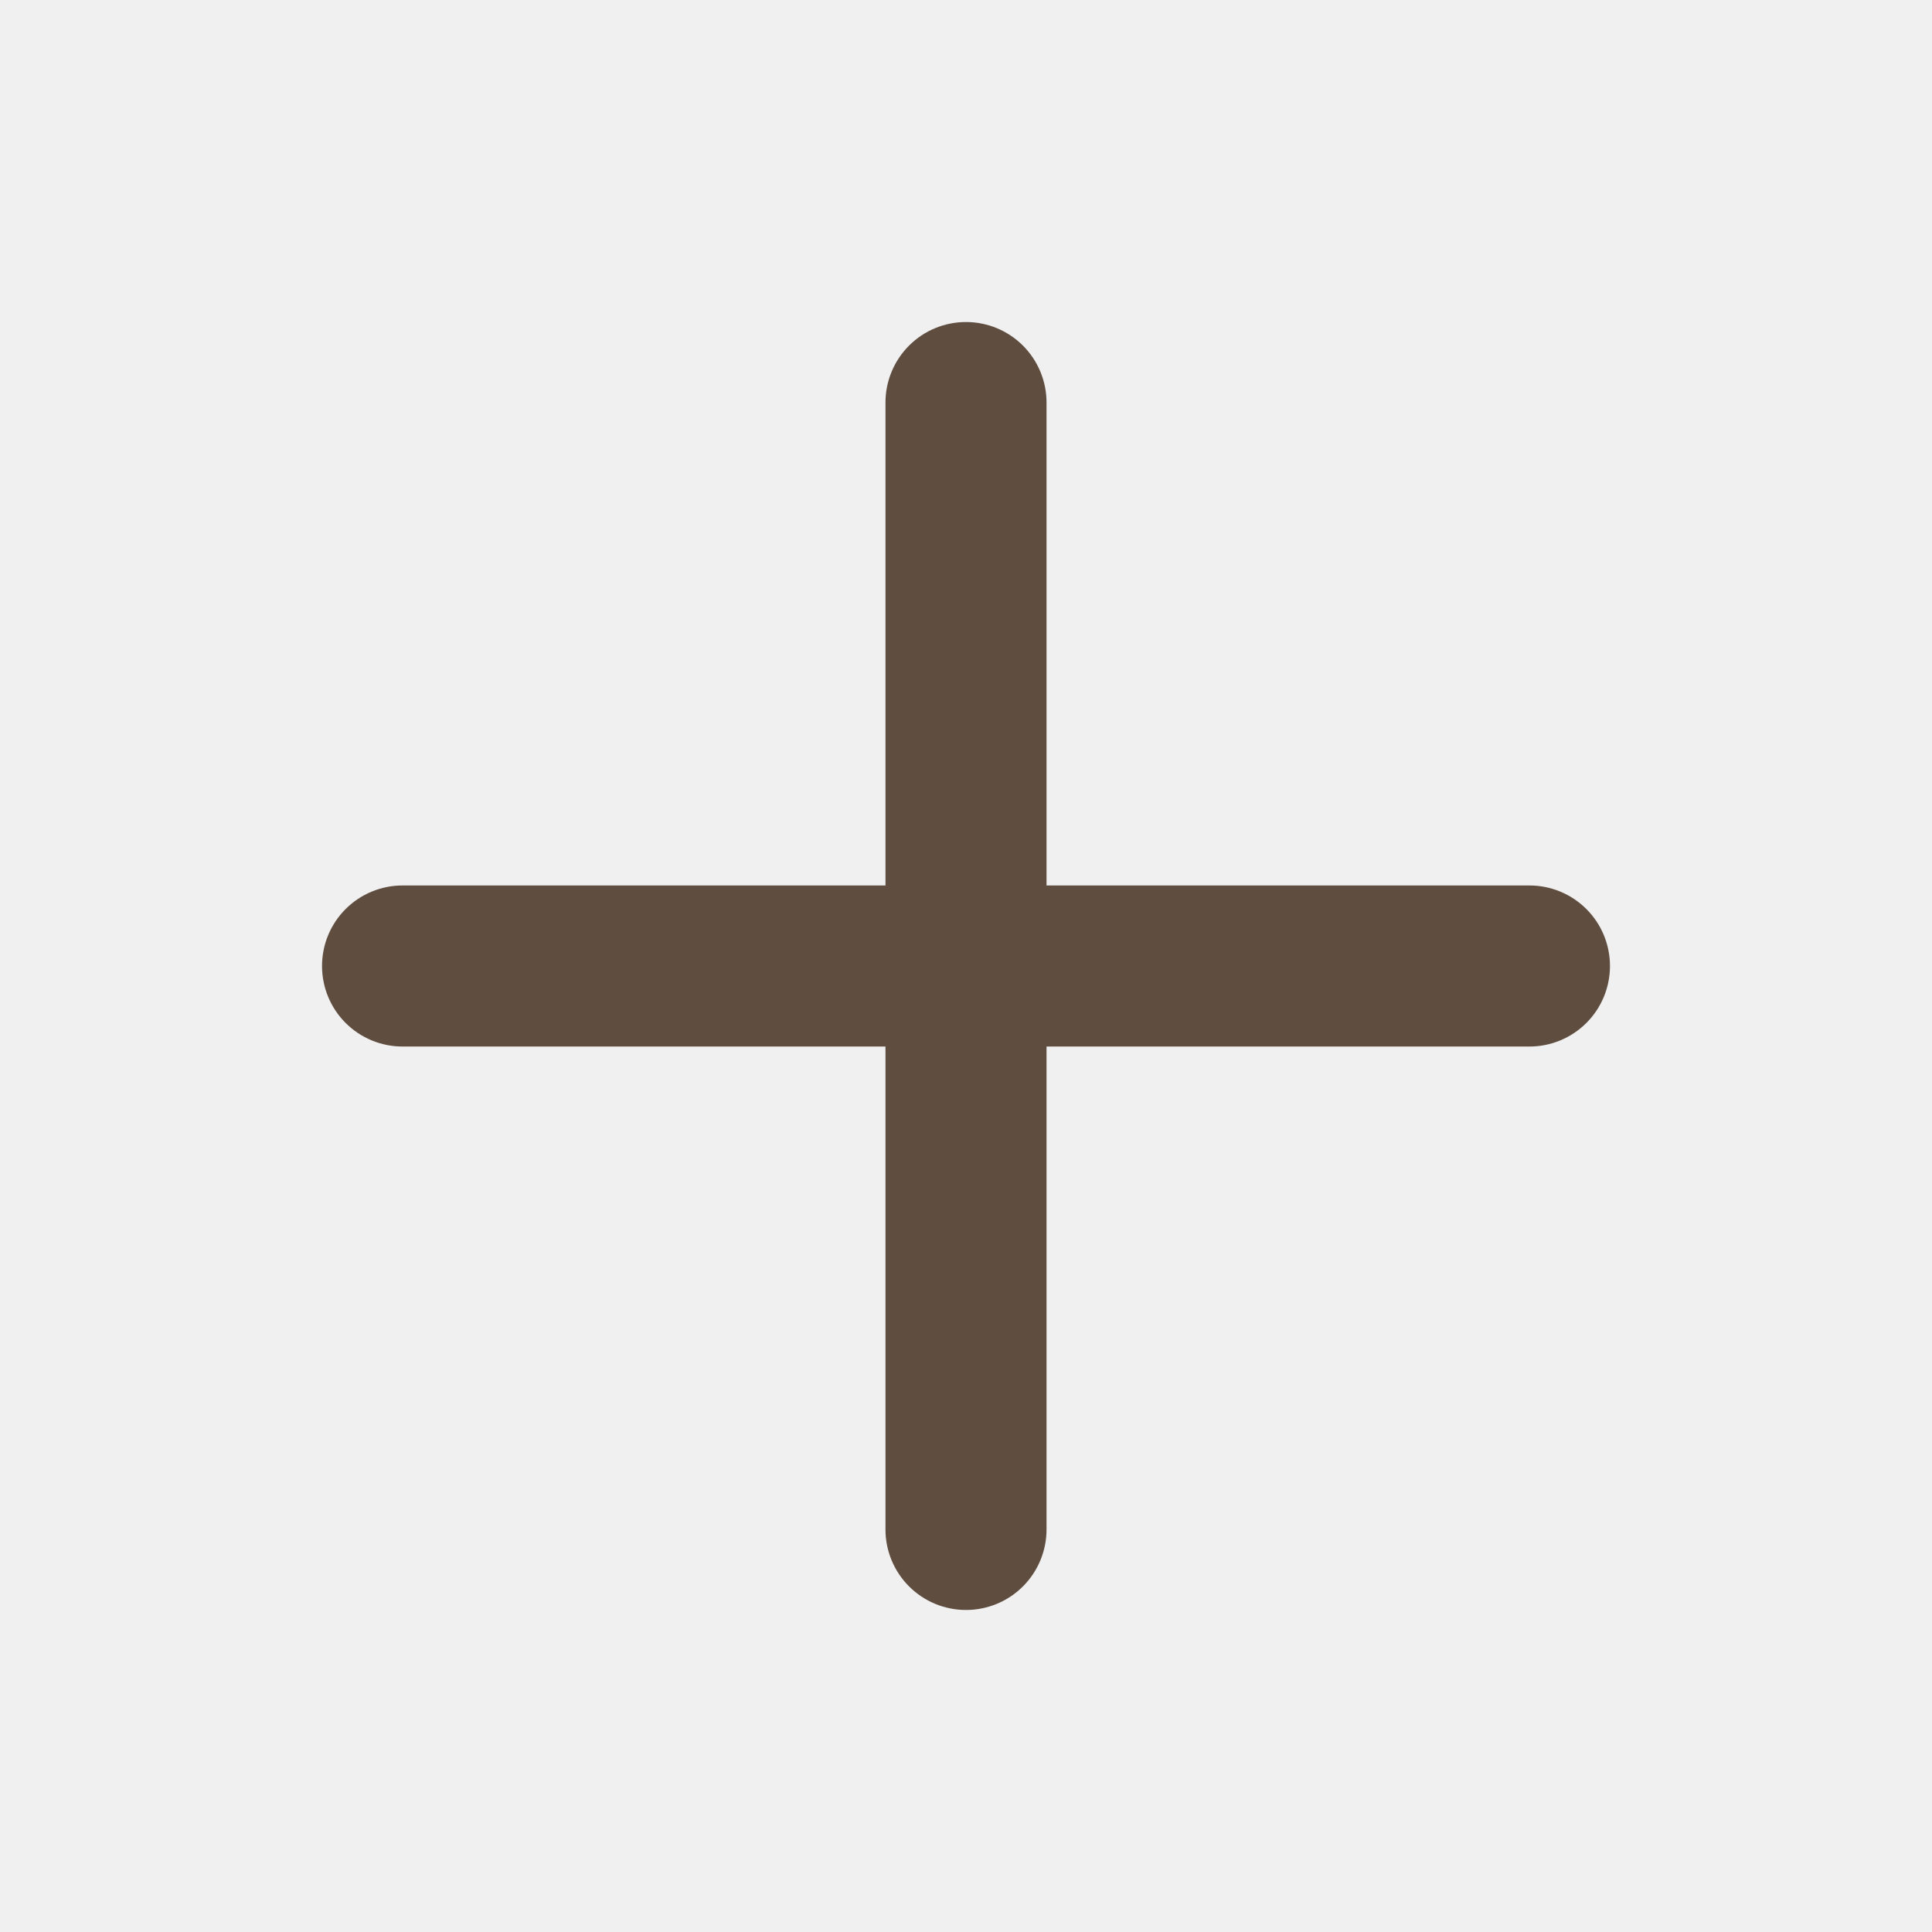
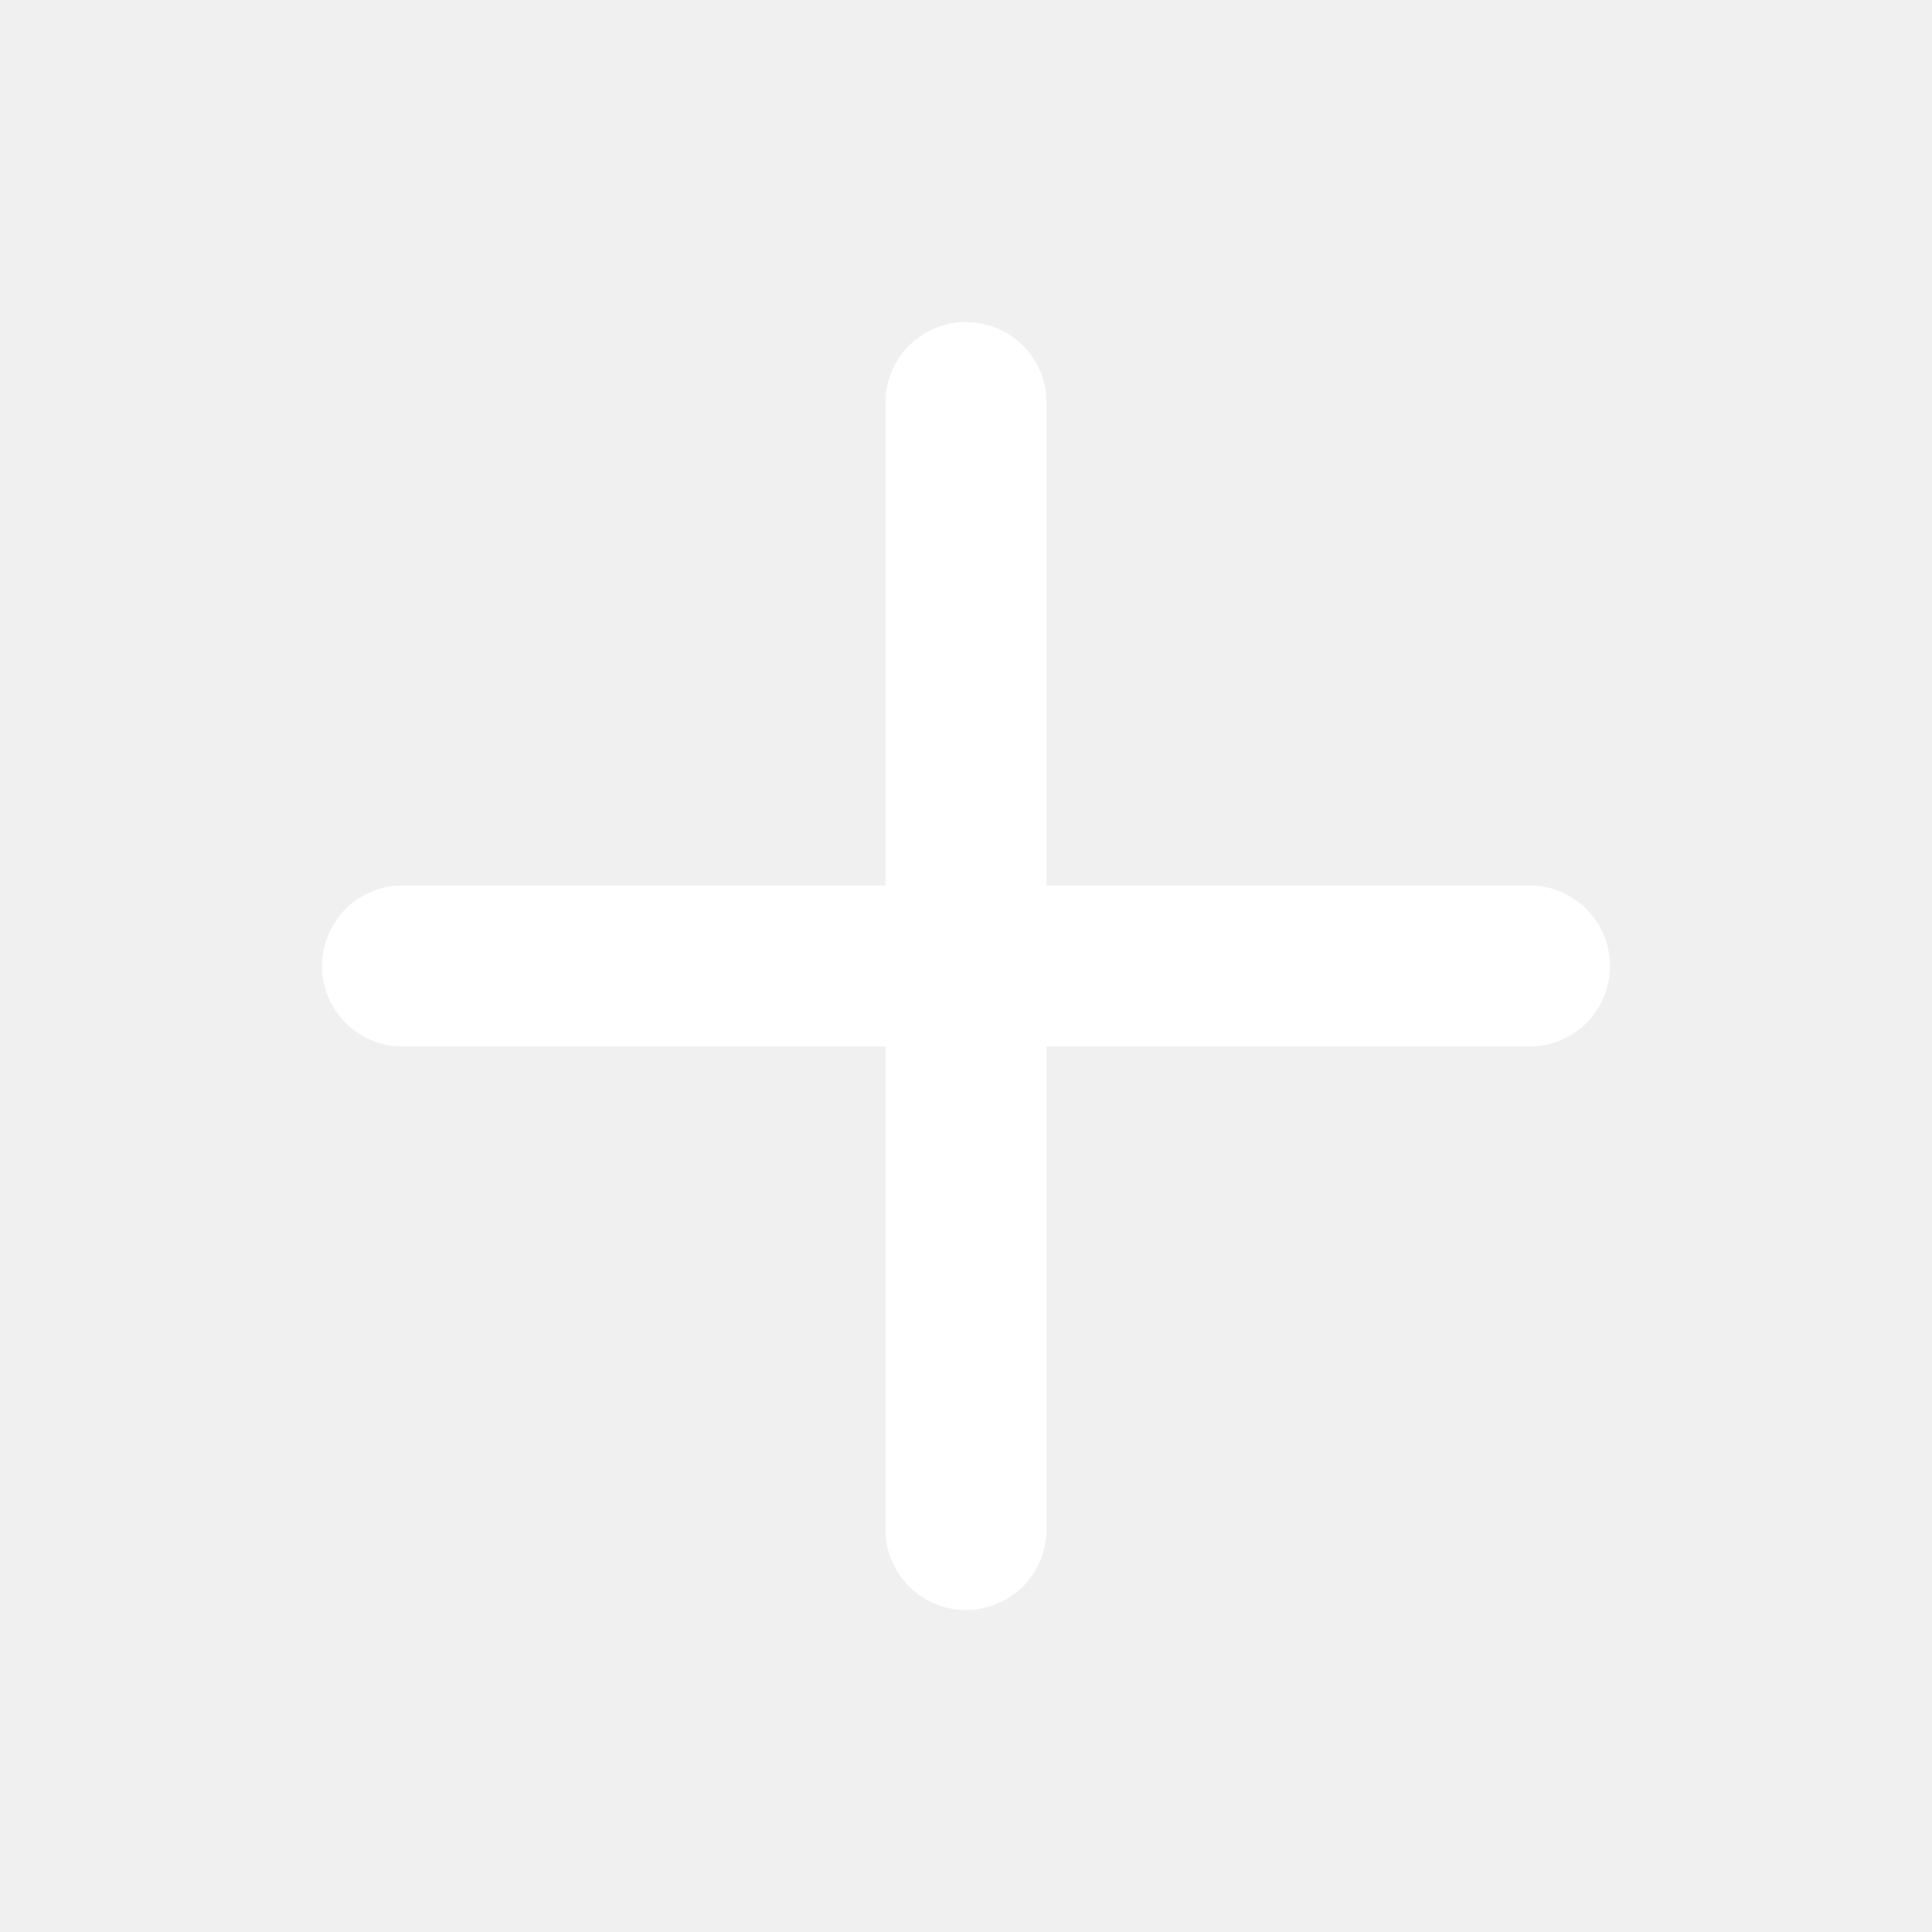
<svg xmlns="http://www.w3.org/2000/svg" width="22" height="22" viewBox="0 0 22 22" fill="none">
  <g id="Plus / 24 / Outline">
-     <path id="Vector" d="M17.417 10.083H11.917V4.583C11.917 4.34 11.82 4.107 11.648 3.935C11.476 3.763 11.243 3.667 11 3.667C10.757 3.667 10.524 3.763 10.352 3.935C10.18 4.107 10.083 4.34 10.083 4.583V10.083H4.583C4.34 10.083 4.107 10.18 3.935 10.352C3.763 10.524 3.667 10.757 3.667 11C3.667 11.243 3.763 11.476 3.935 11.648C4.107 11.82 4.34 11.917 4.583 11.917H10.083V17.417C10.083 17.66 10.18 17.893 10.352 18.065C10.524 18.237 10.757 18.333 11 18.333C11.243 18.333 11.476 18.237 11.648 18.065C11.82 17.893 11.917 17.66 11.917 17.417V11.917H17.417C17.66 11.917 17.893 11.82 18.065 11.648C18.237 11.476 18.333 11.243 18.333 11C18.333 10.757 18.237 10.524 18.065 10.352C17.893 10.18 17.66 10.083 17.417 10.083Z" fill="#5F4D3F" />
+     <path id="Vector" d="M17.417 10.083H11.917V4.583C11.917 4.34 11.82 4.107 11.648 3.935C11.476 3.763 11.243 3.667 11 3.667C10.757 3.667 10.524 3.763 10.352 3.935C10.18 4.107 10.083 4.34 10.083 4.583V10.083H4.583C4.34 10.083 4.107 10.18 3.935 10.352C3.763 10.524 3.667 10.757 3.667 11C3.667 11.243 3.763 11.476 3.935 11.648C4.107 11.82 4.34 11.917 4.583 11.917H10.083V17.417C10.083 17.66 10.18 17.893 10.352 18.065C10.524 18.237 10.757 18.333 11 18.333C11.243 18.333 11.476 18.237 11.648 18.065C11.82 17.893 11.917 17.66 11.917 17.417V11.917H17.417C17.66 11.917 17.893 11.82 18.065 11.648C18.237 11.476 18.333 11.243 18.333 11C18.333 10.757 18.237 10.524 18.065 10.352C17.893 10.18 17.66 10.083 17.417 10.083Z" fill="#FFF" />
  </g>
</svg>
